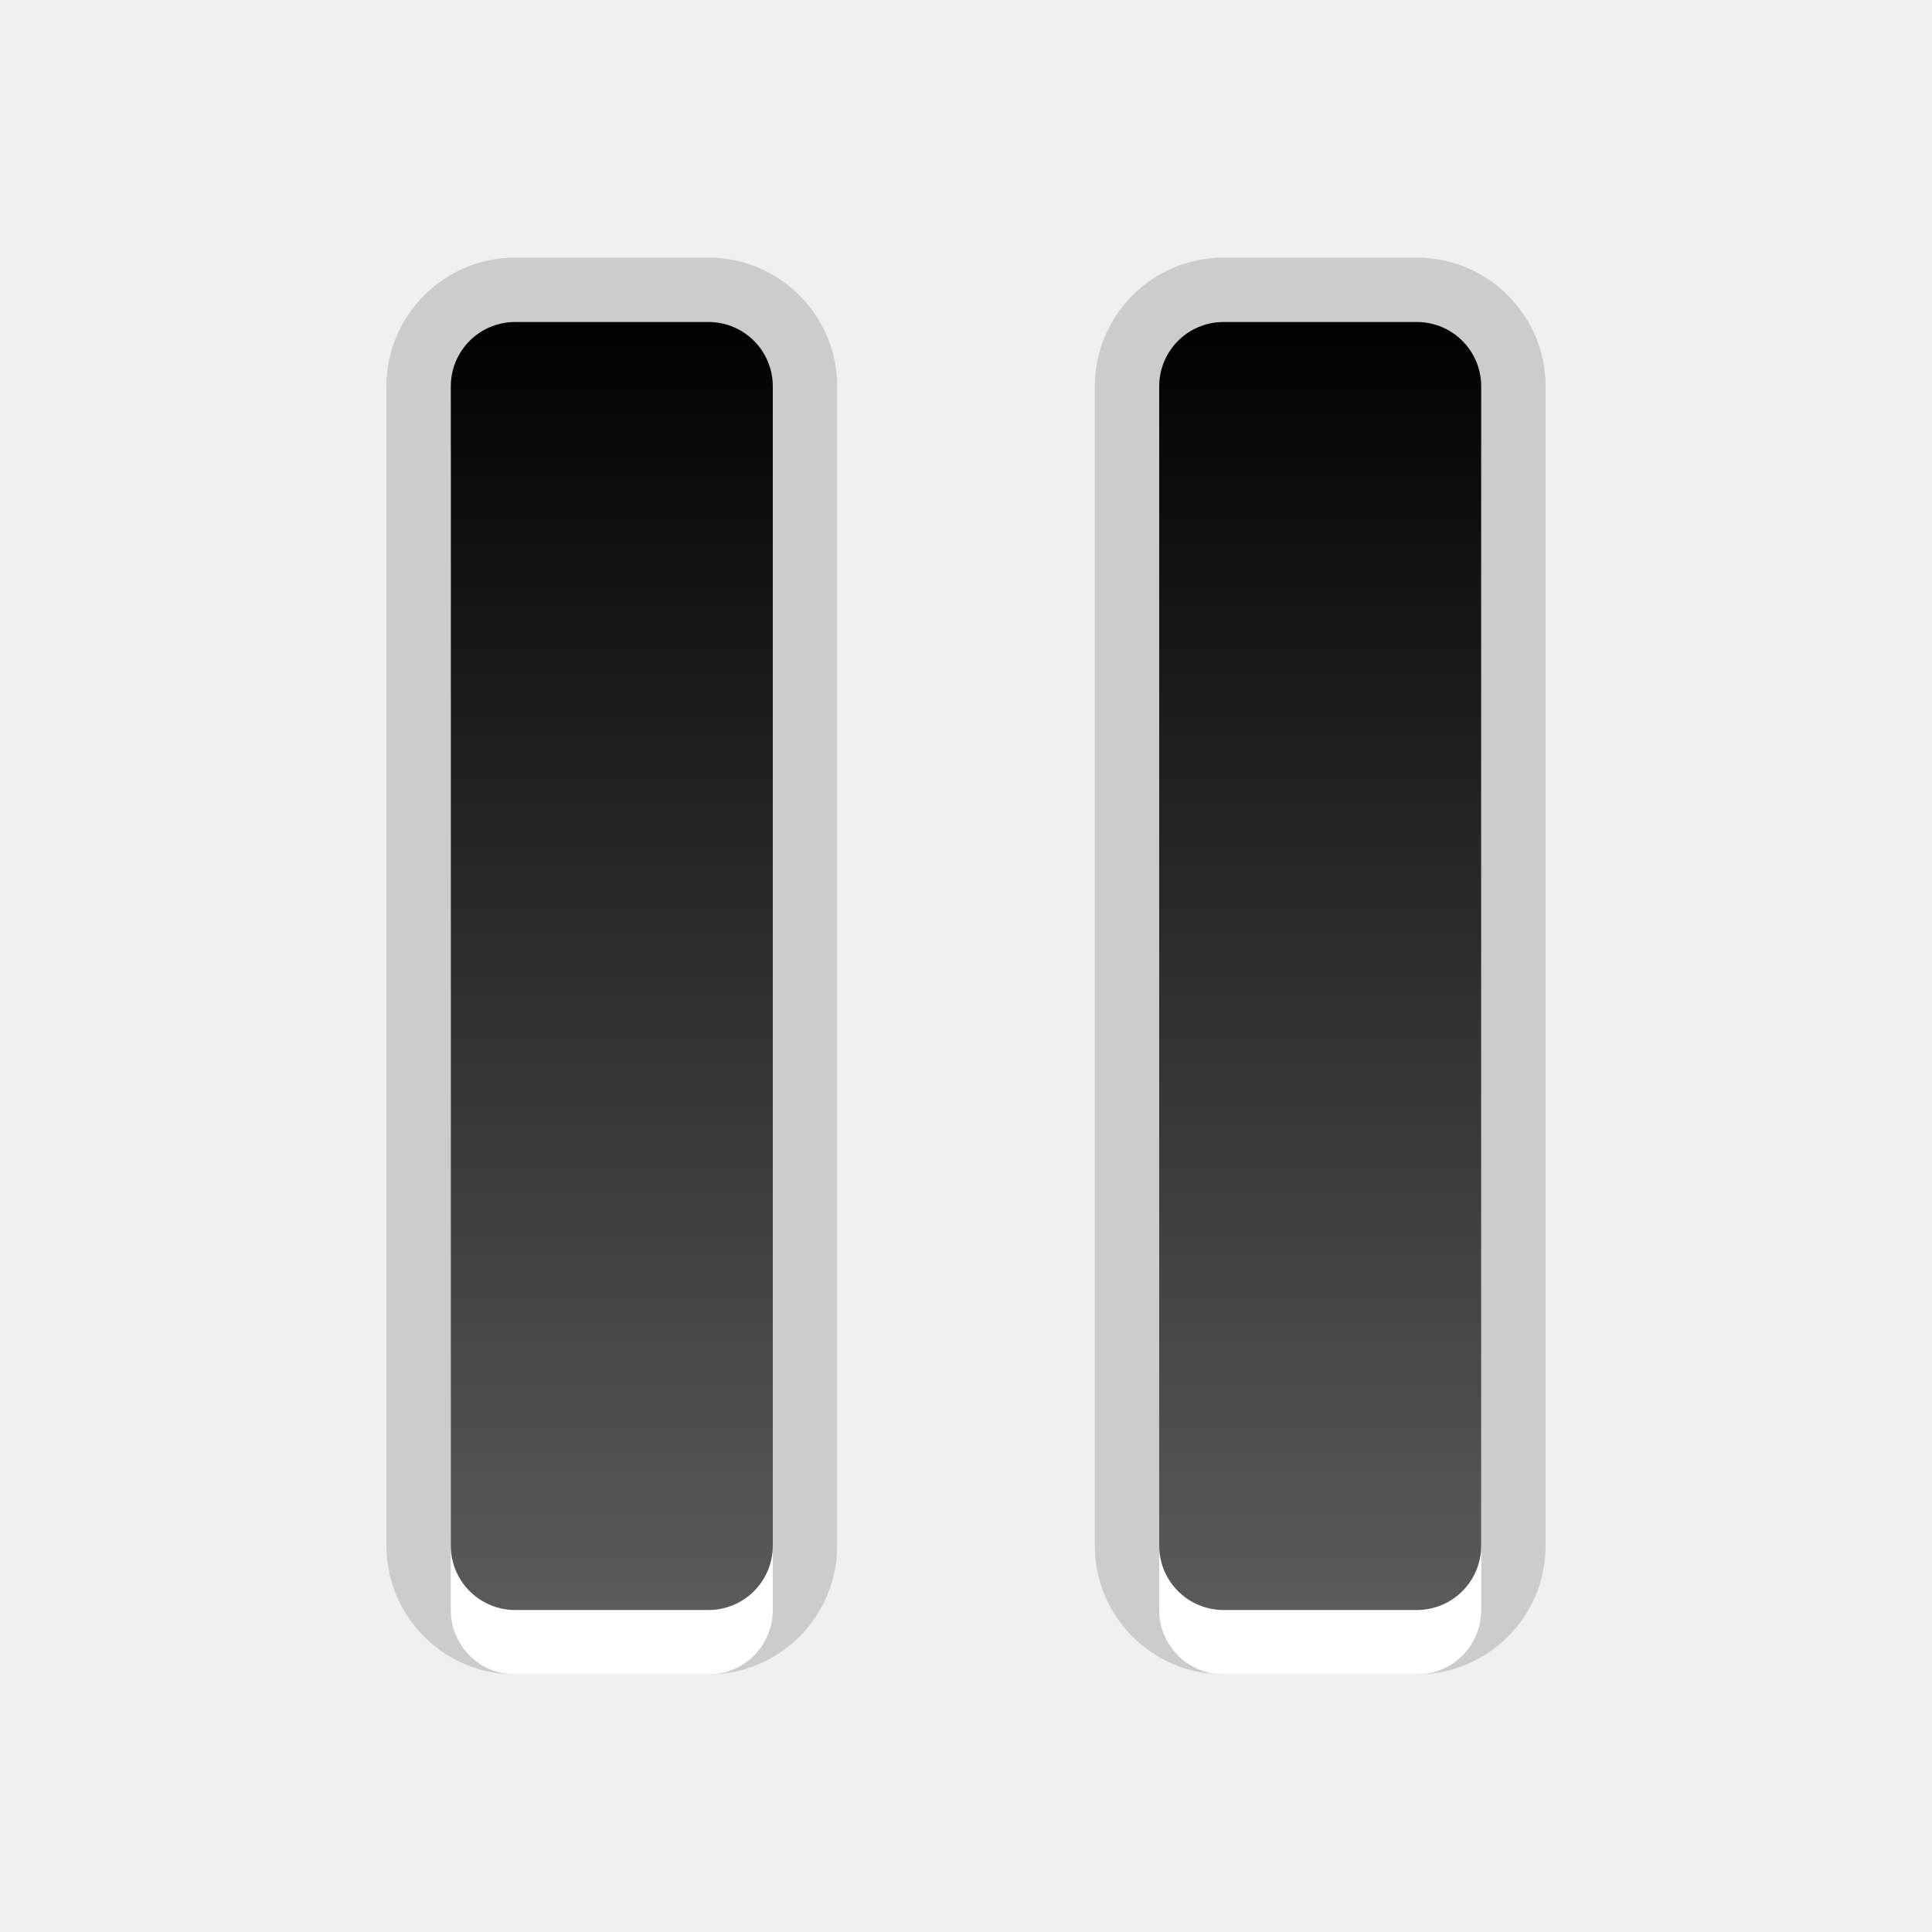
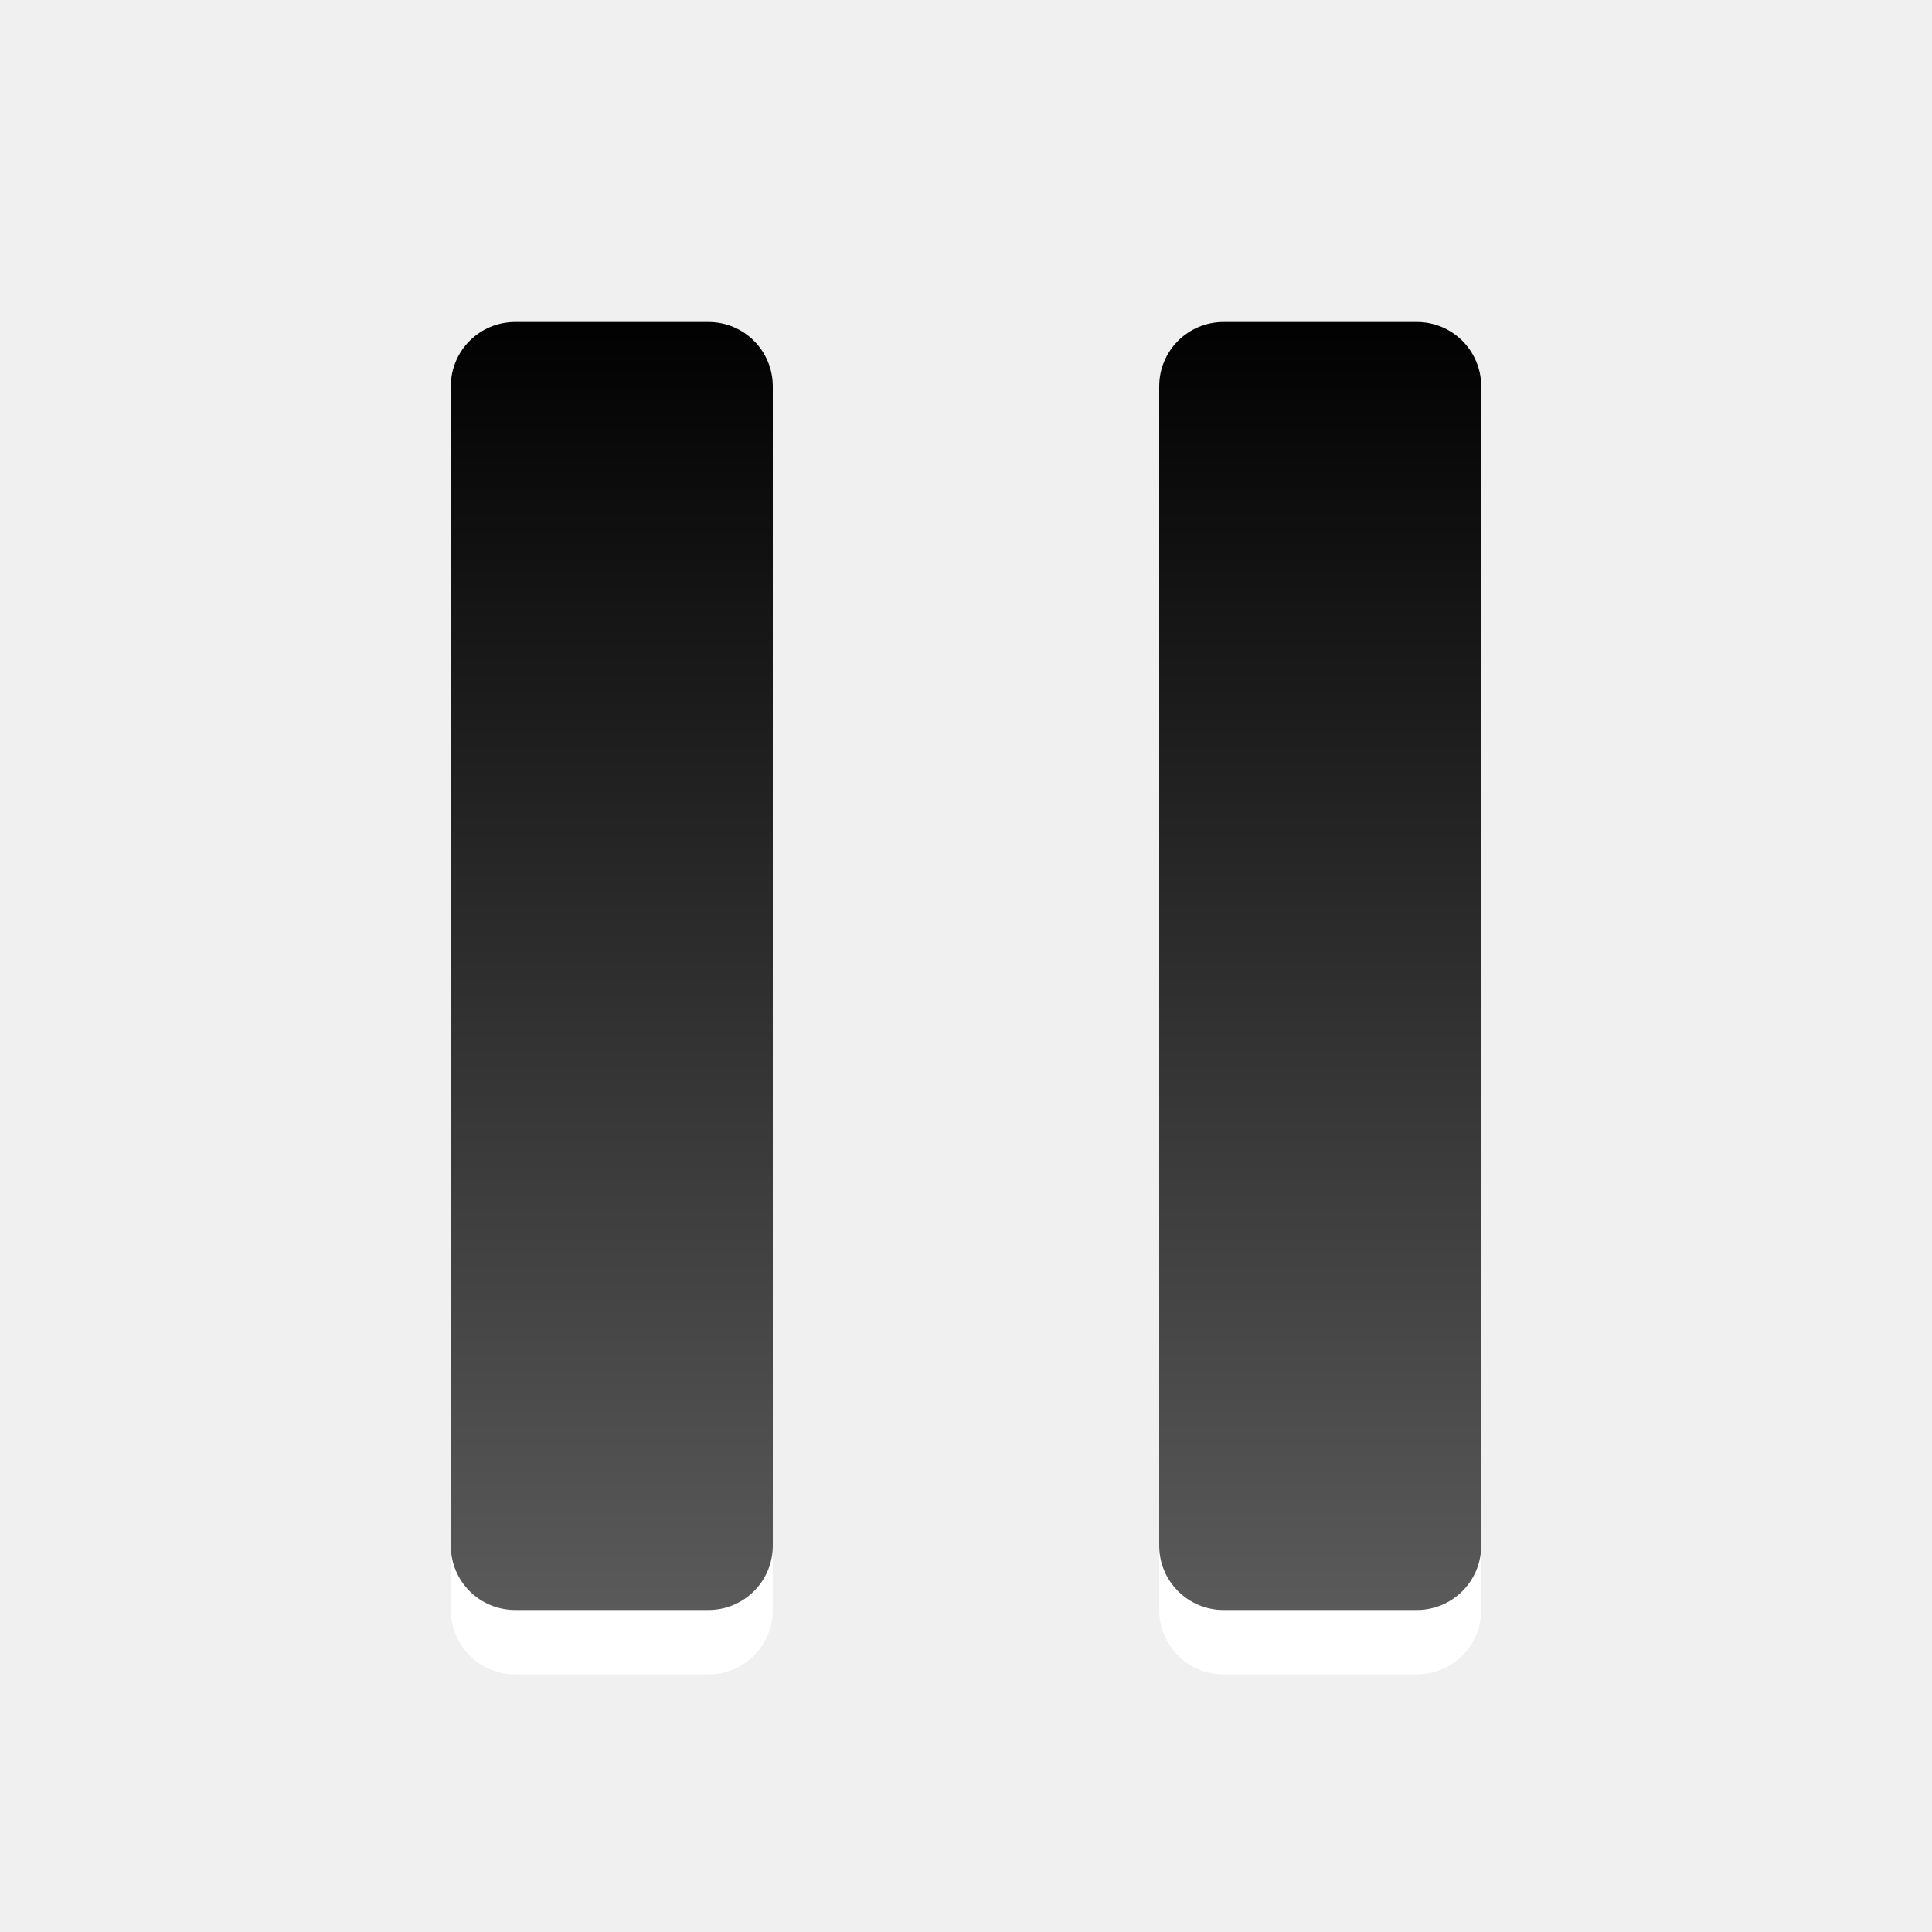
<svg xmlns="http://www.w3.org/2000/svg" baseProfile="tiny" height="30px" version="1.1" viewBox="0 0 30 30" width="30px" x="0px" y="0px">
  <rect fill="none" height="30" width="30" />
-   <path d="M19,26c-1.104,0-2-0.896-2-2V6c0-1.103,0.896-2,2-2h3c1.104,0,2,0.897,2,2v18  c0,1.104-0.896,2-2,2H19z M8,26c-1.103,0-2-0.896-2-2V6c0-1.103,0.897-2,2-2h3c1.104,0,2,0.897,2,2v18c0,1.104-0.896,2-2,2H8z" fill-opacity="0.15" stroke-opacity="0.15" />
  <path d="M11,6H8C7.447,6,7,6.447,7,7v18c0,0.553,0.447,1,1,1h3c0.554,0,1-0.447,1-1V7  C12,6.447,11.554,6,11,6z M22,6h-3c-0.553,0-1,0.447-1,1v18c0,0.553,0.447,1,1,1h3c0.553,0,1-0.447,1-1V7C23,6.447,22.553,6,22,6z" fill="#FFFFFF" />
  <path d="M11,5H8C7.447,5,7,5.447,7,6v18c0,0.553,0.447,1,1,1h3c0.554,0,1-0.447,1-1V6C12,5.447,11.554,5,11,5  z M22,5h-3c-0.553,0-1,0.447-1,1v18c0,0.553,0.447,1,1,1h3c0.553,0,1-0.447,1-1V6C23,5.447,22.553,5,22,5z" fill="url(#SVGID_1_)" />
  <defs>
    <linearGradient gradientUnits="userSpaceOnUse" id="SVGID_1_" x1="15.001" x2="15.001" y1="27" y2="4.761">
      <stop offset="0" style="stop-color:#636363" />
      <stop offset="1" style="stop-color:#000000" />
    </linearGradient>
  </defs>
</svg>
